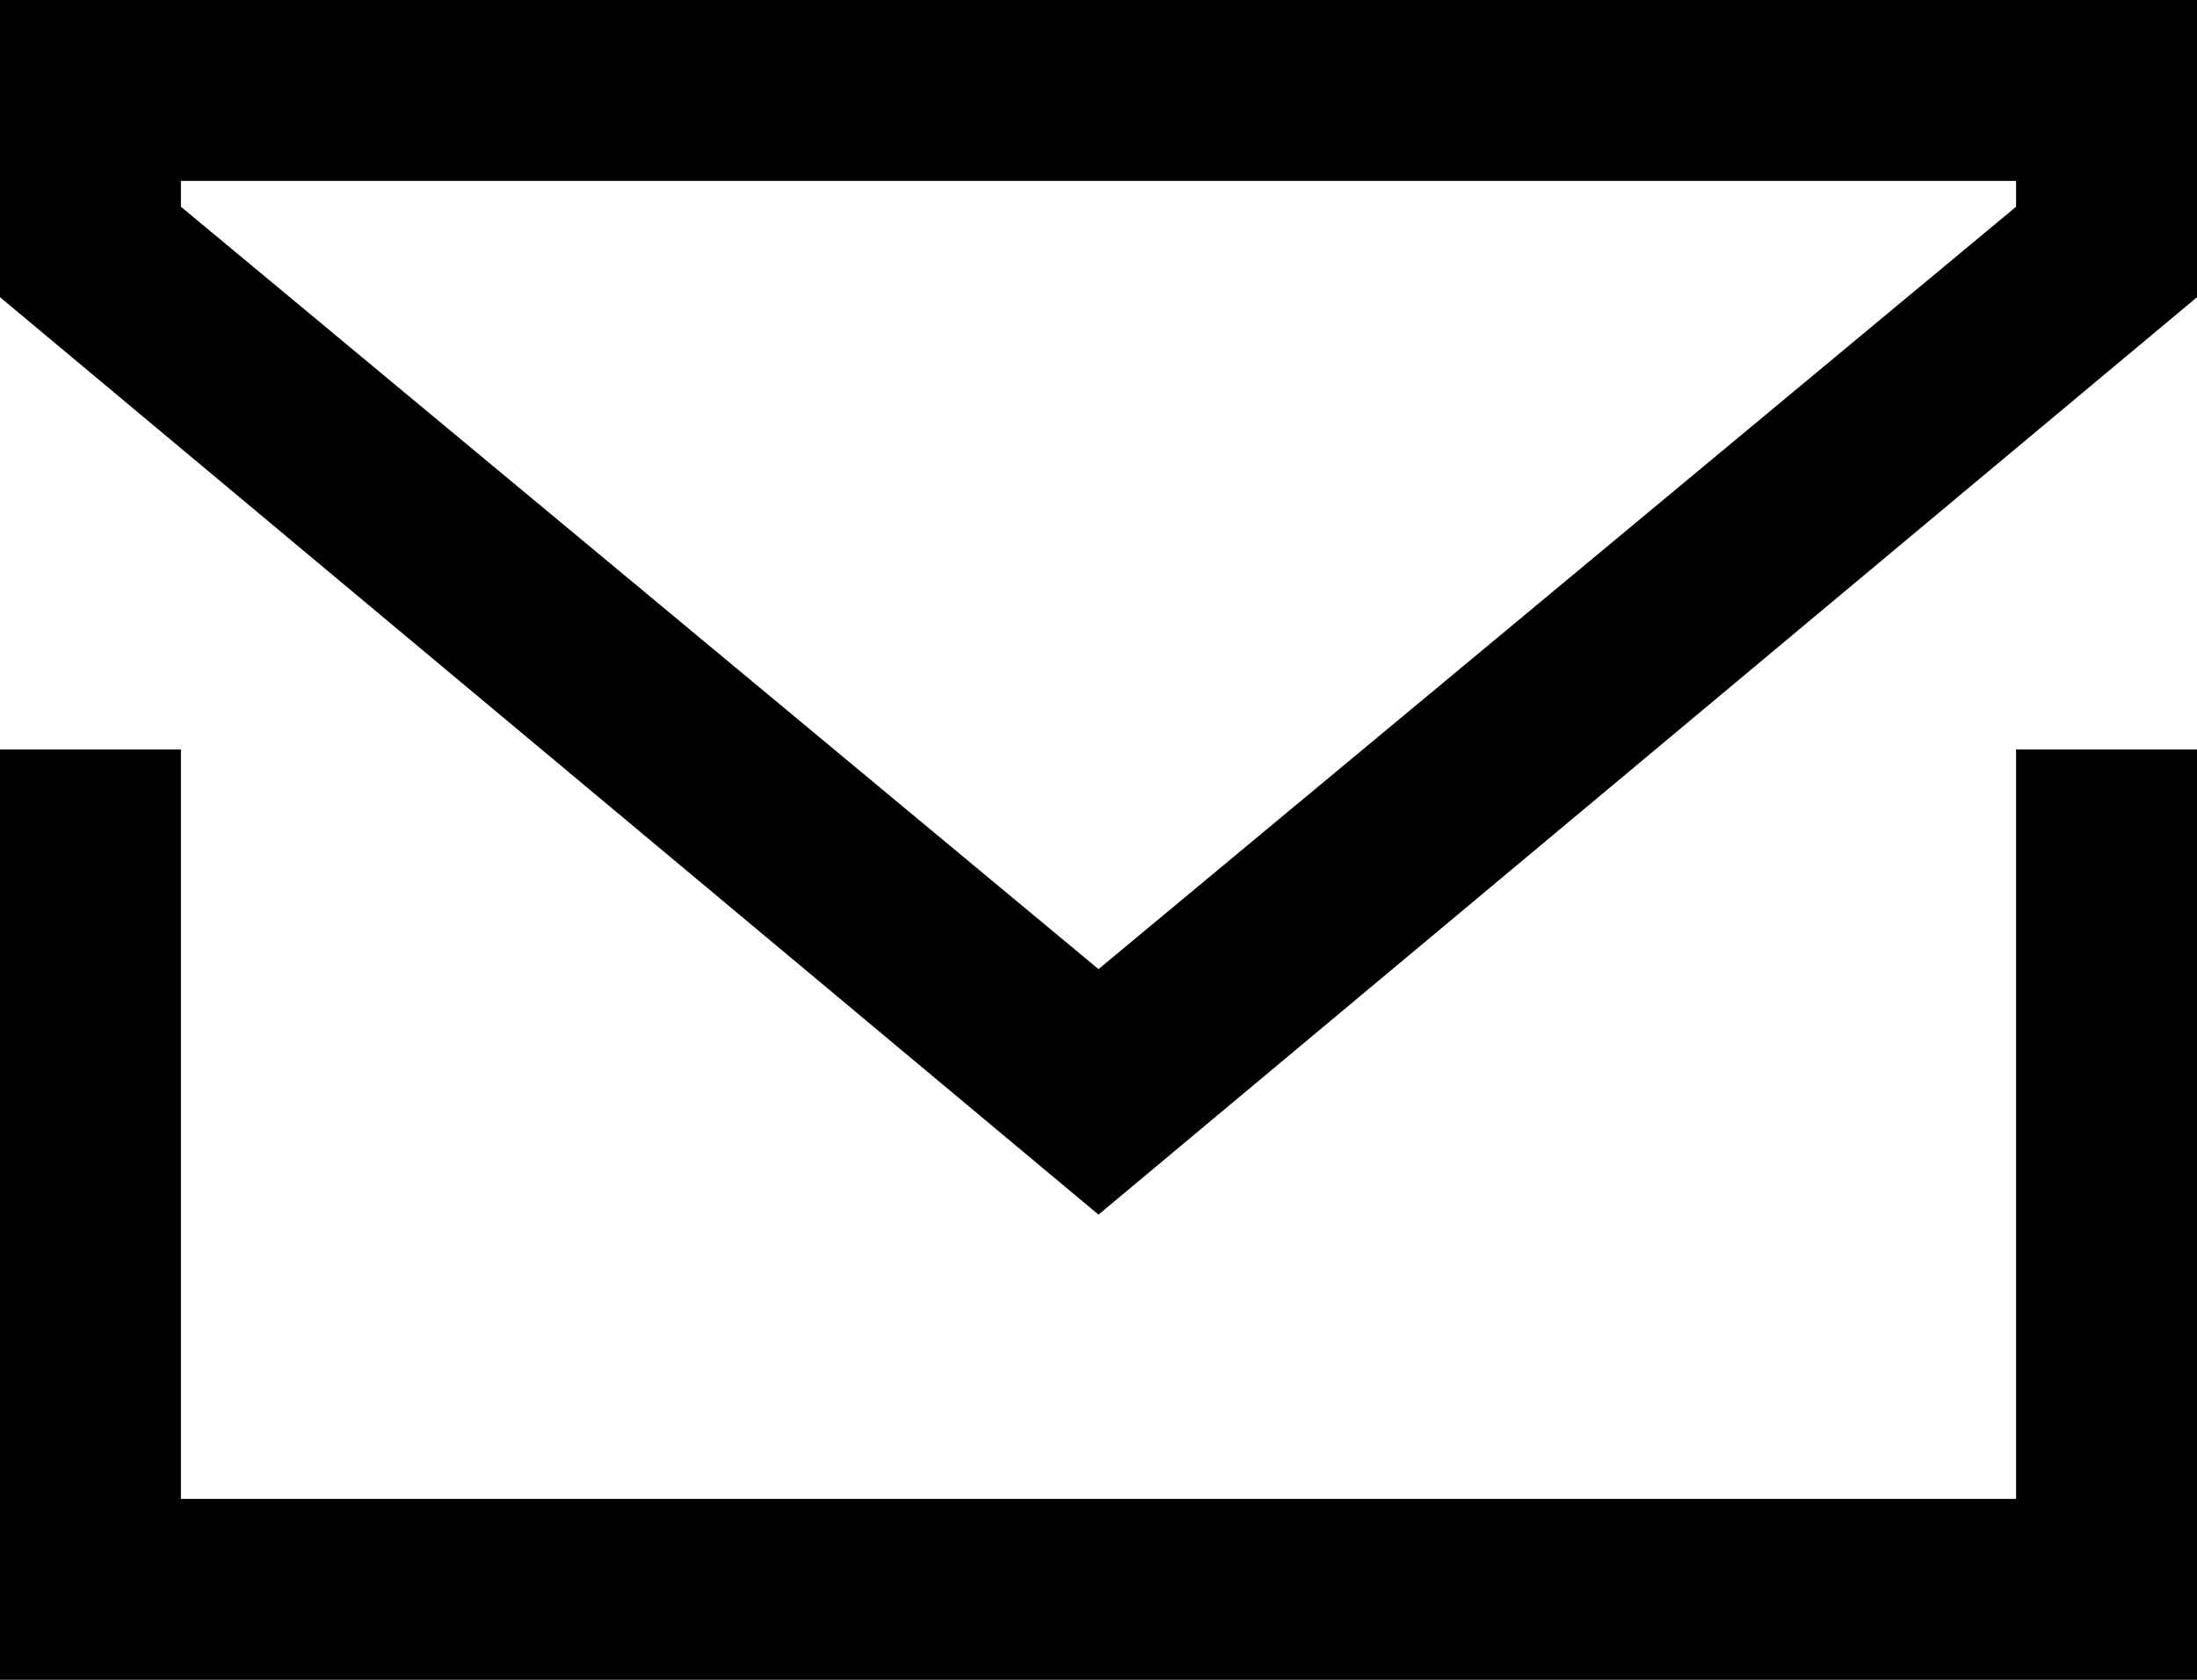
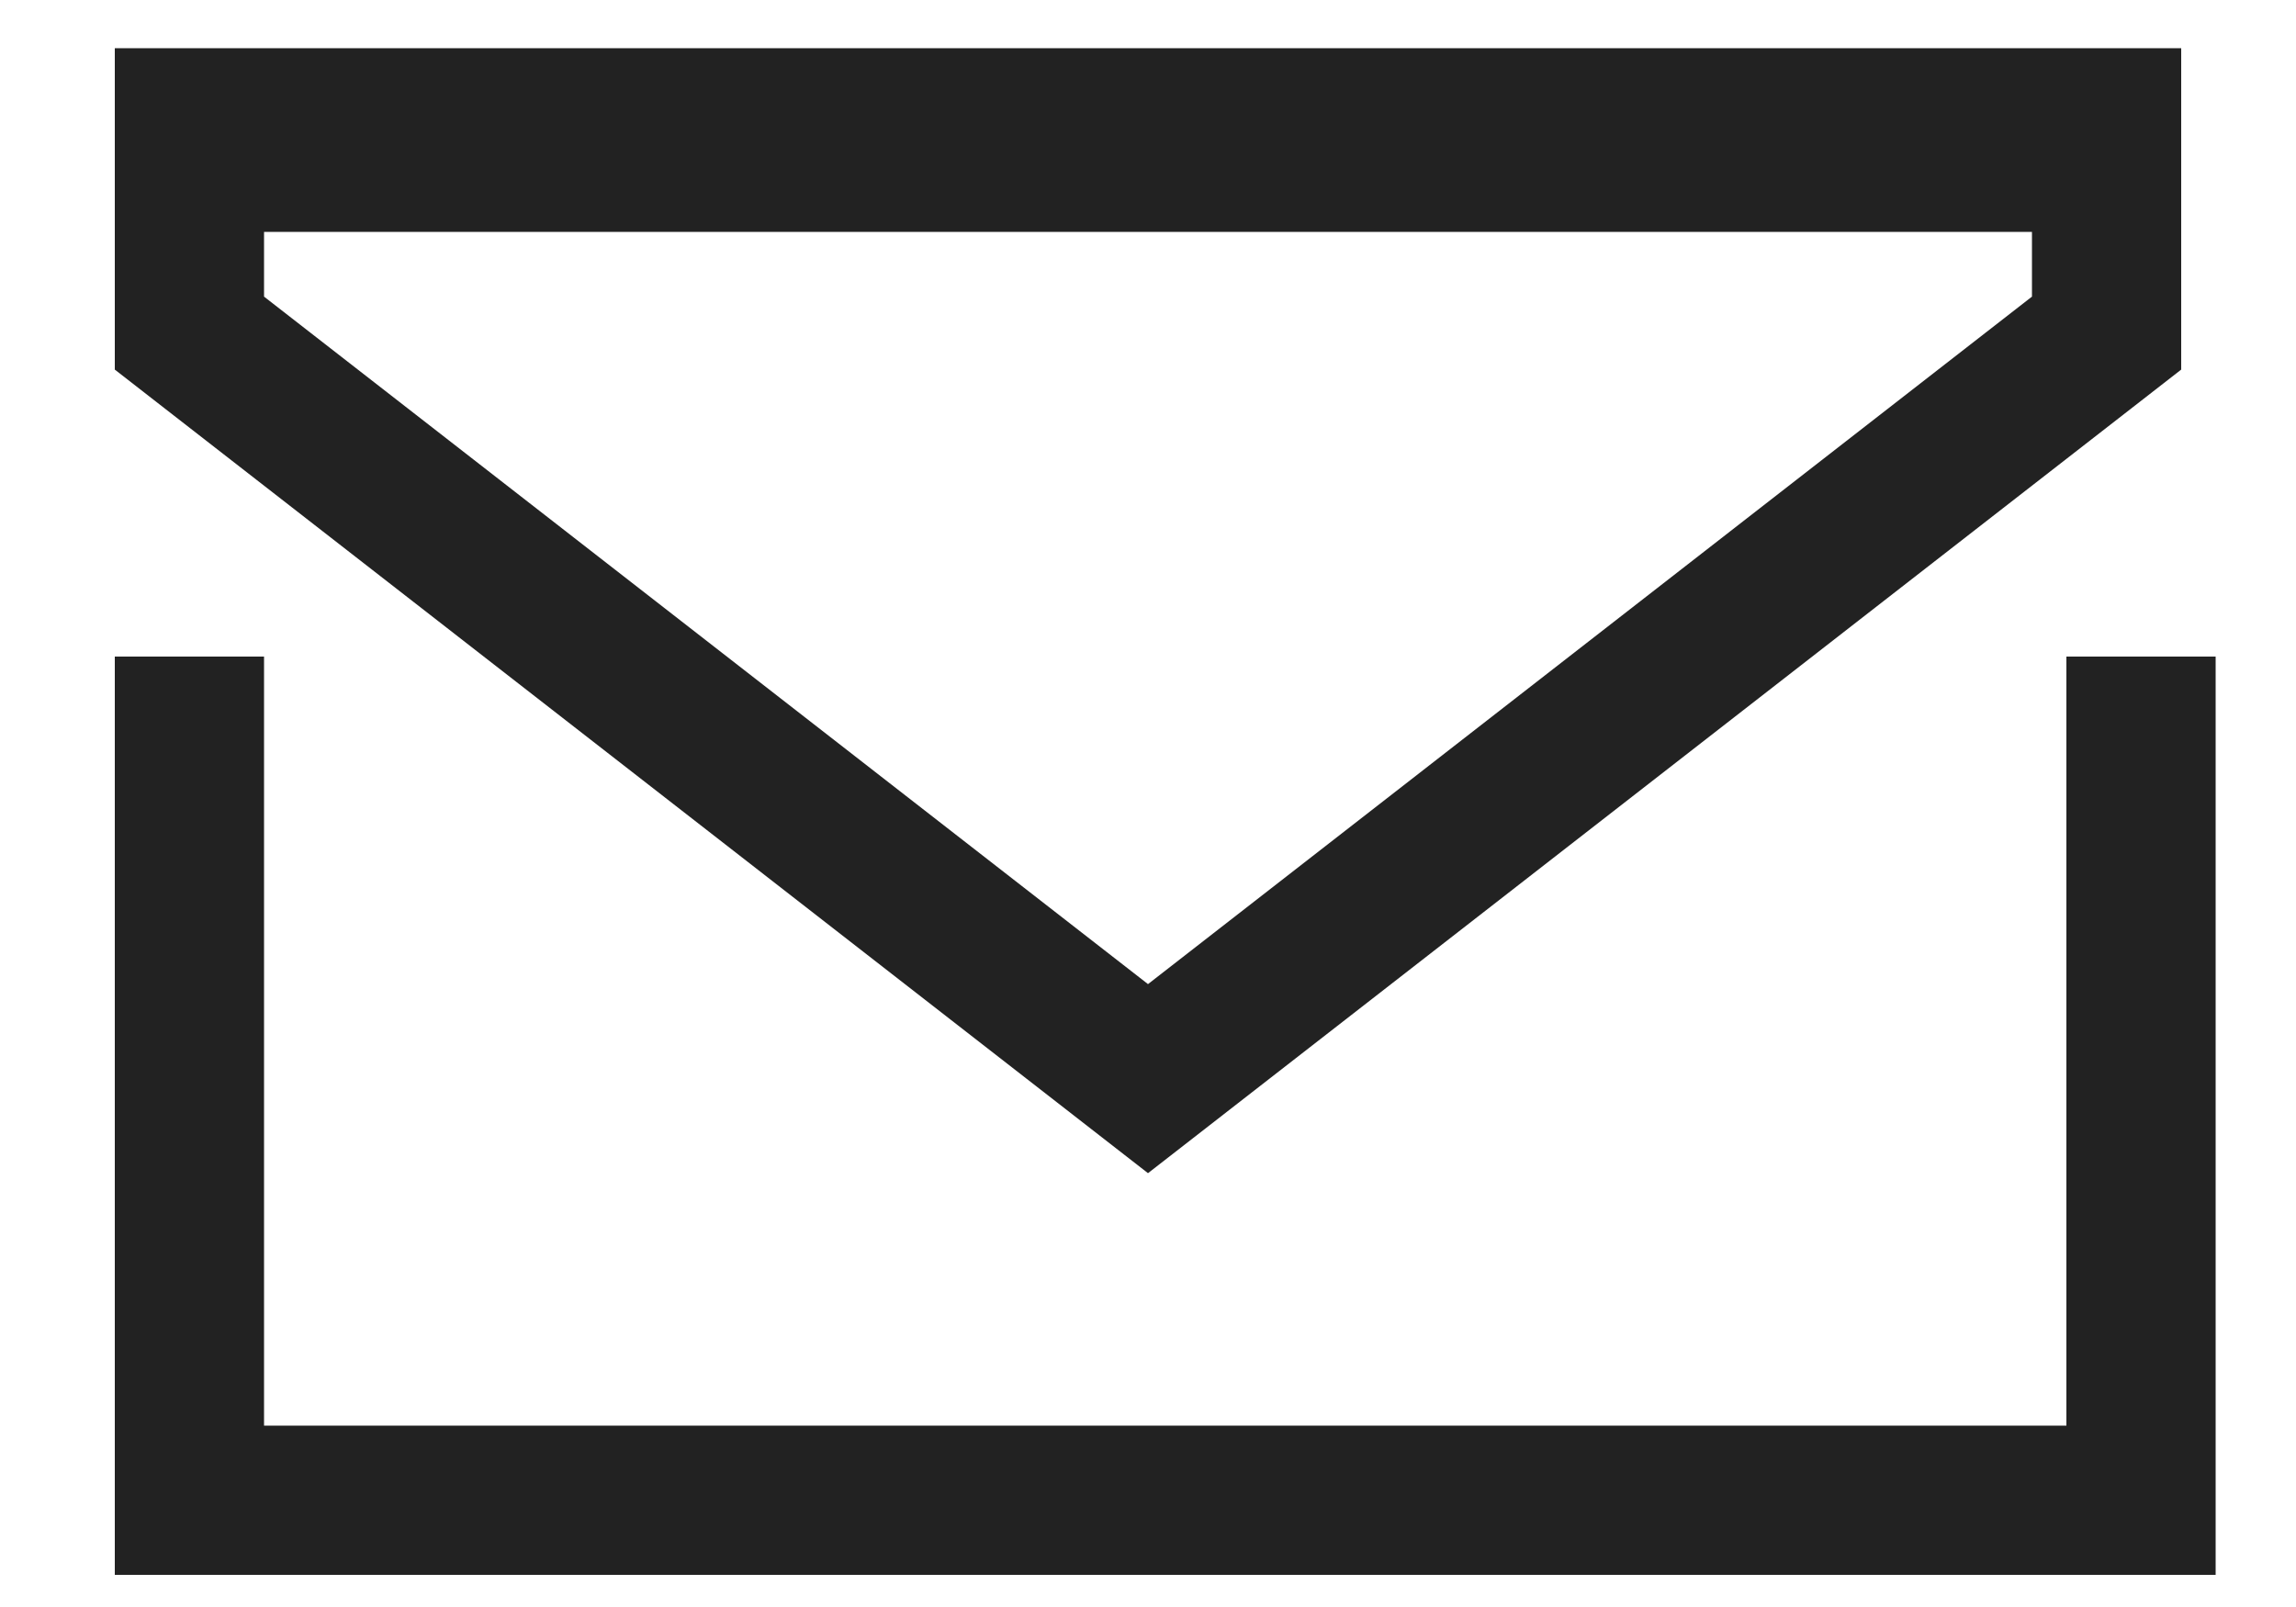
- <svg xmlns="http://www.w3.org/2000/svg" version="1.1" id="Layer_1" x="0px" y="0px" viewBox="0 0 17 13" style="enable-background:new 0 0 17 13;" xml:space="preserve">
-   <path d="M15.6,11.6H1.4V5.8H0V13h17V5.8h-1.4V11.6z M0,0v2.3l8.5,7.1L17,2.3V0H0z M15.6,1.6L8.5,7.5L1.4,1.6V1.4h14.2L15.6,1.6z" />
+ <svg xmlns="http://www.w3.org/2000/svg" width="20" height="14" viewBox="0 0 20 14" fill="none">
+   <line x1="1.65" y1="5.72" x2="1.65" y2="13.72" stroke="#222222" stroke-width="1.3" />
+   <line x1="18.65" y1="5.72" x2="18.65" y2="13.72" stroke="#222222" stroke-width="1.3" />
+   <line x1="1" y1="13.07" x2="19" y2="13.07" stroke="#222222" stroke-width="1.3" />
+   <line x1="1" y1="1.07" x2="19" y2="1.07" stroke="#222222" stroke-width="1.3" />
+   <path d="M18.35 2.902L10 9.397L1.65 2.902V1.37H4.5L10 1.37H15H18.35V2.902Z" stroke="#222222" stroke-width="1.3" />
</svg>
